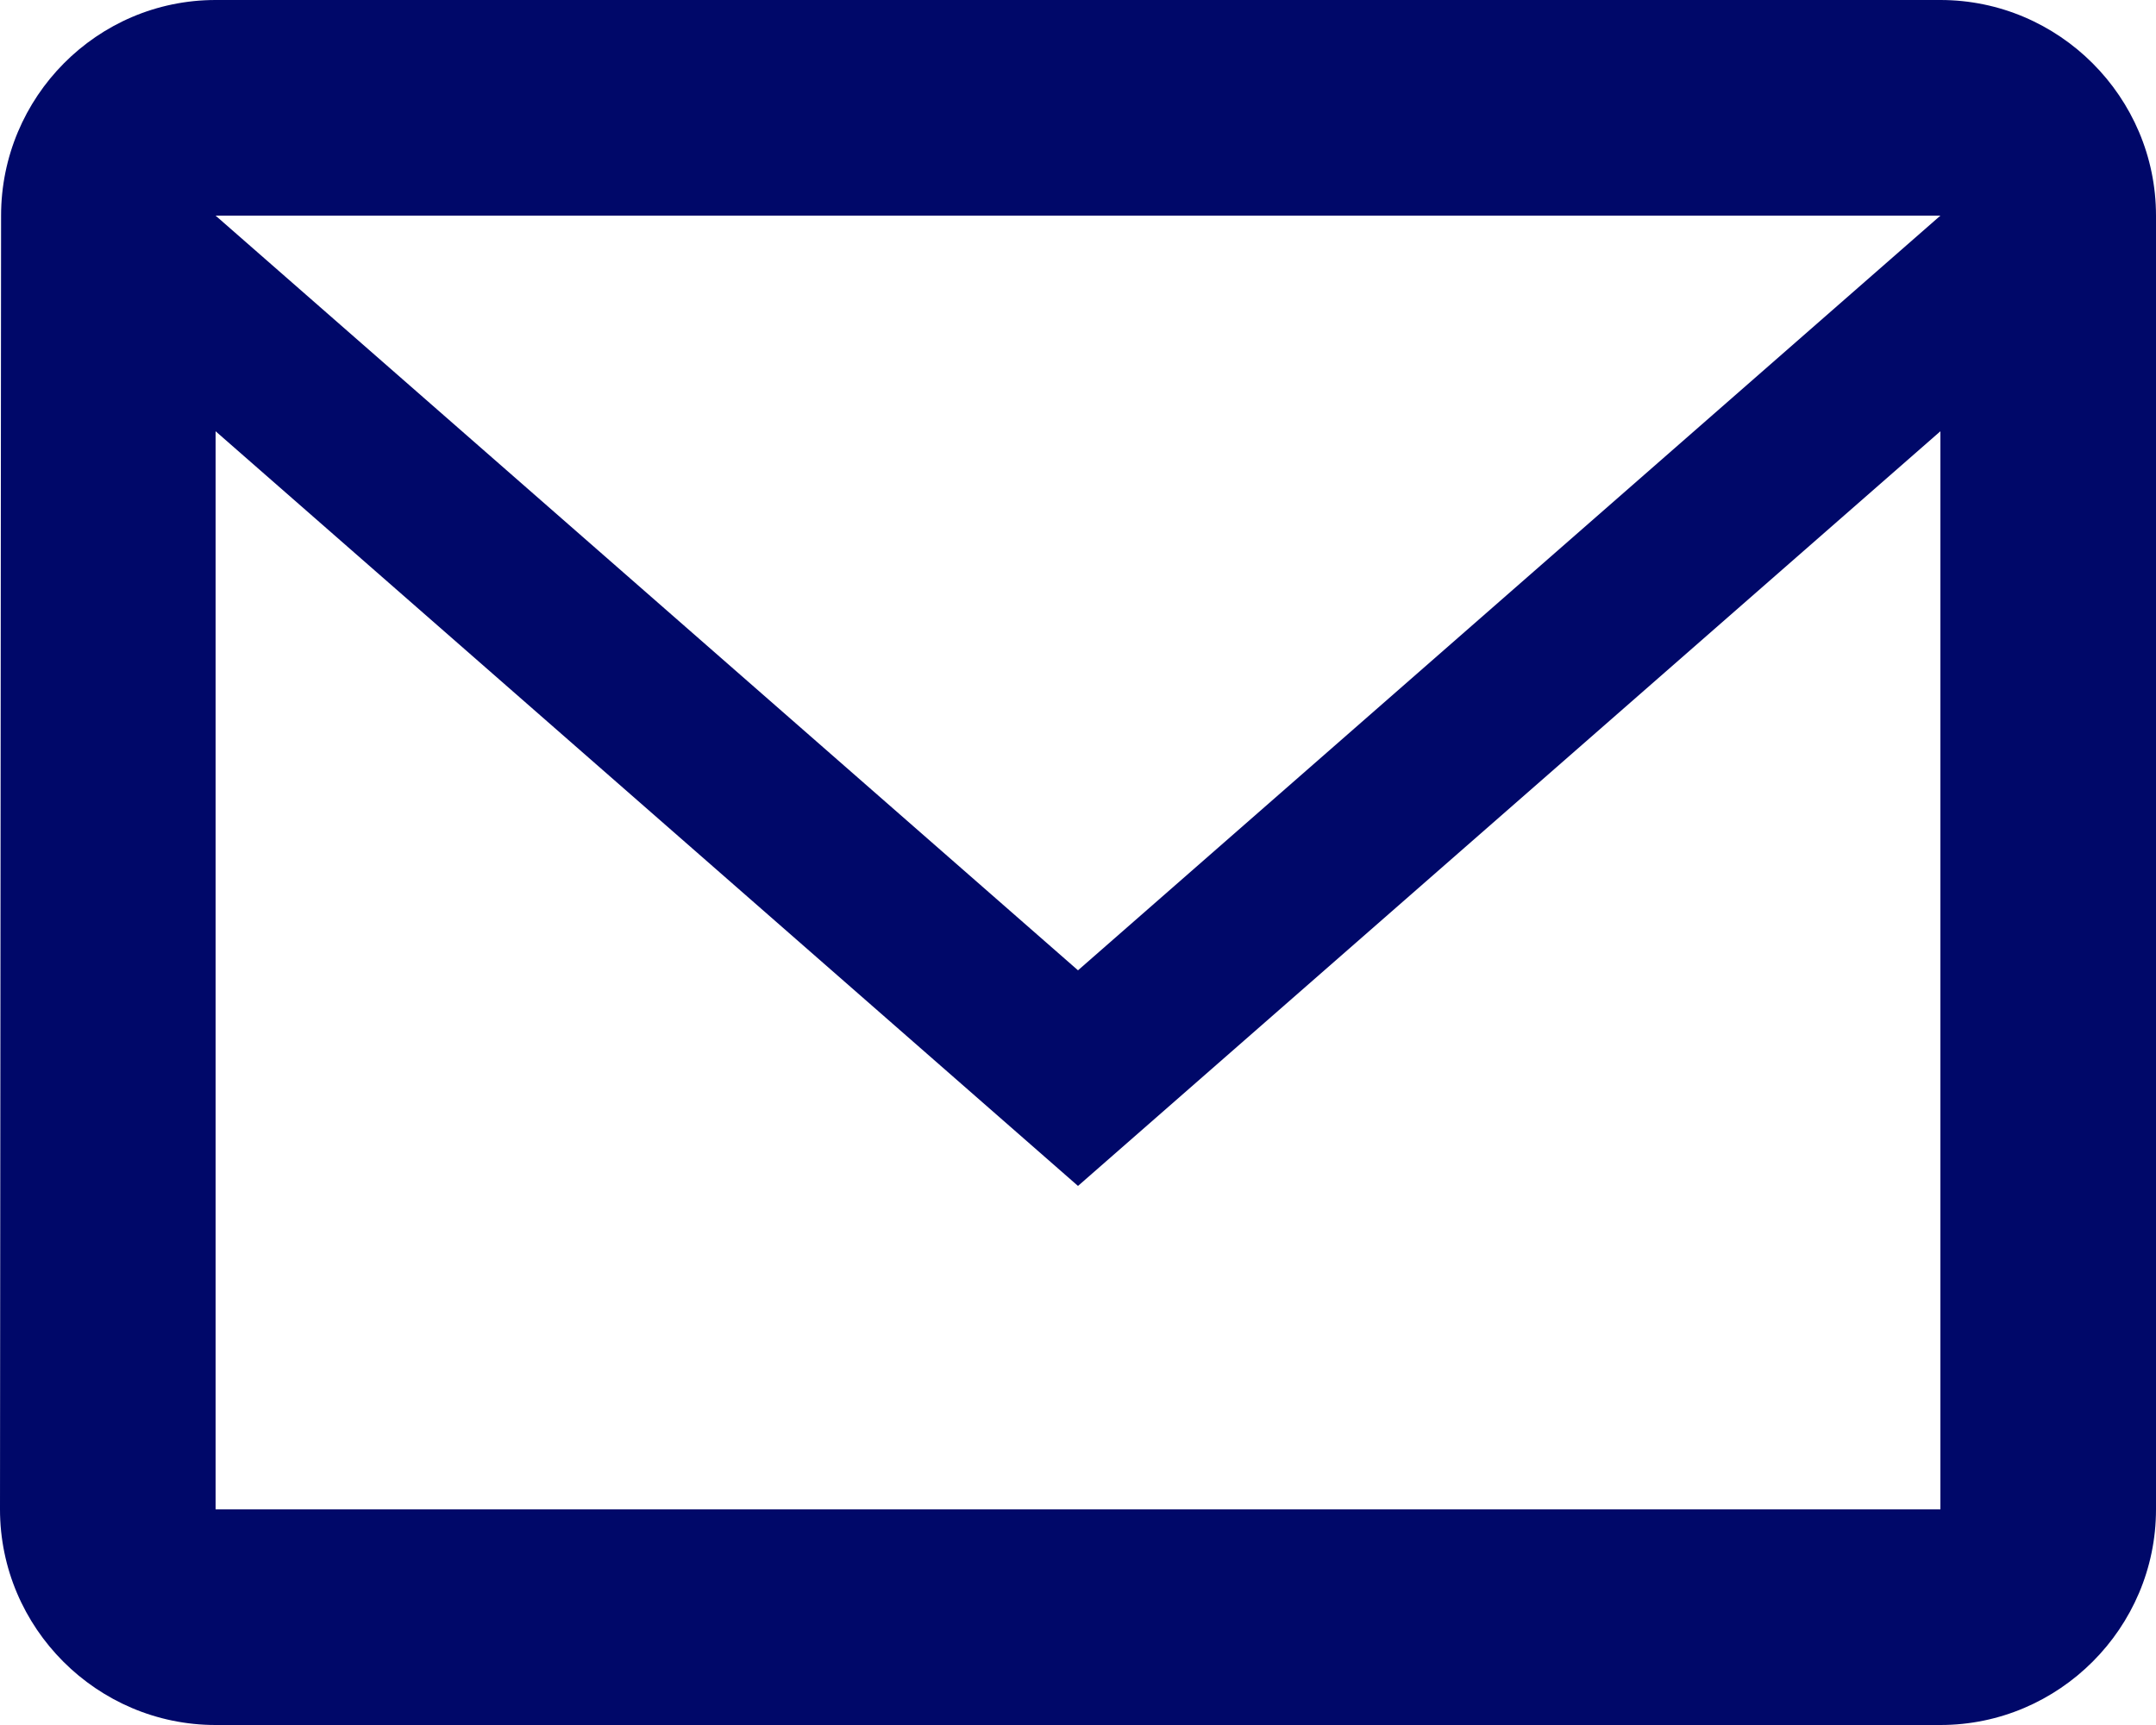
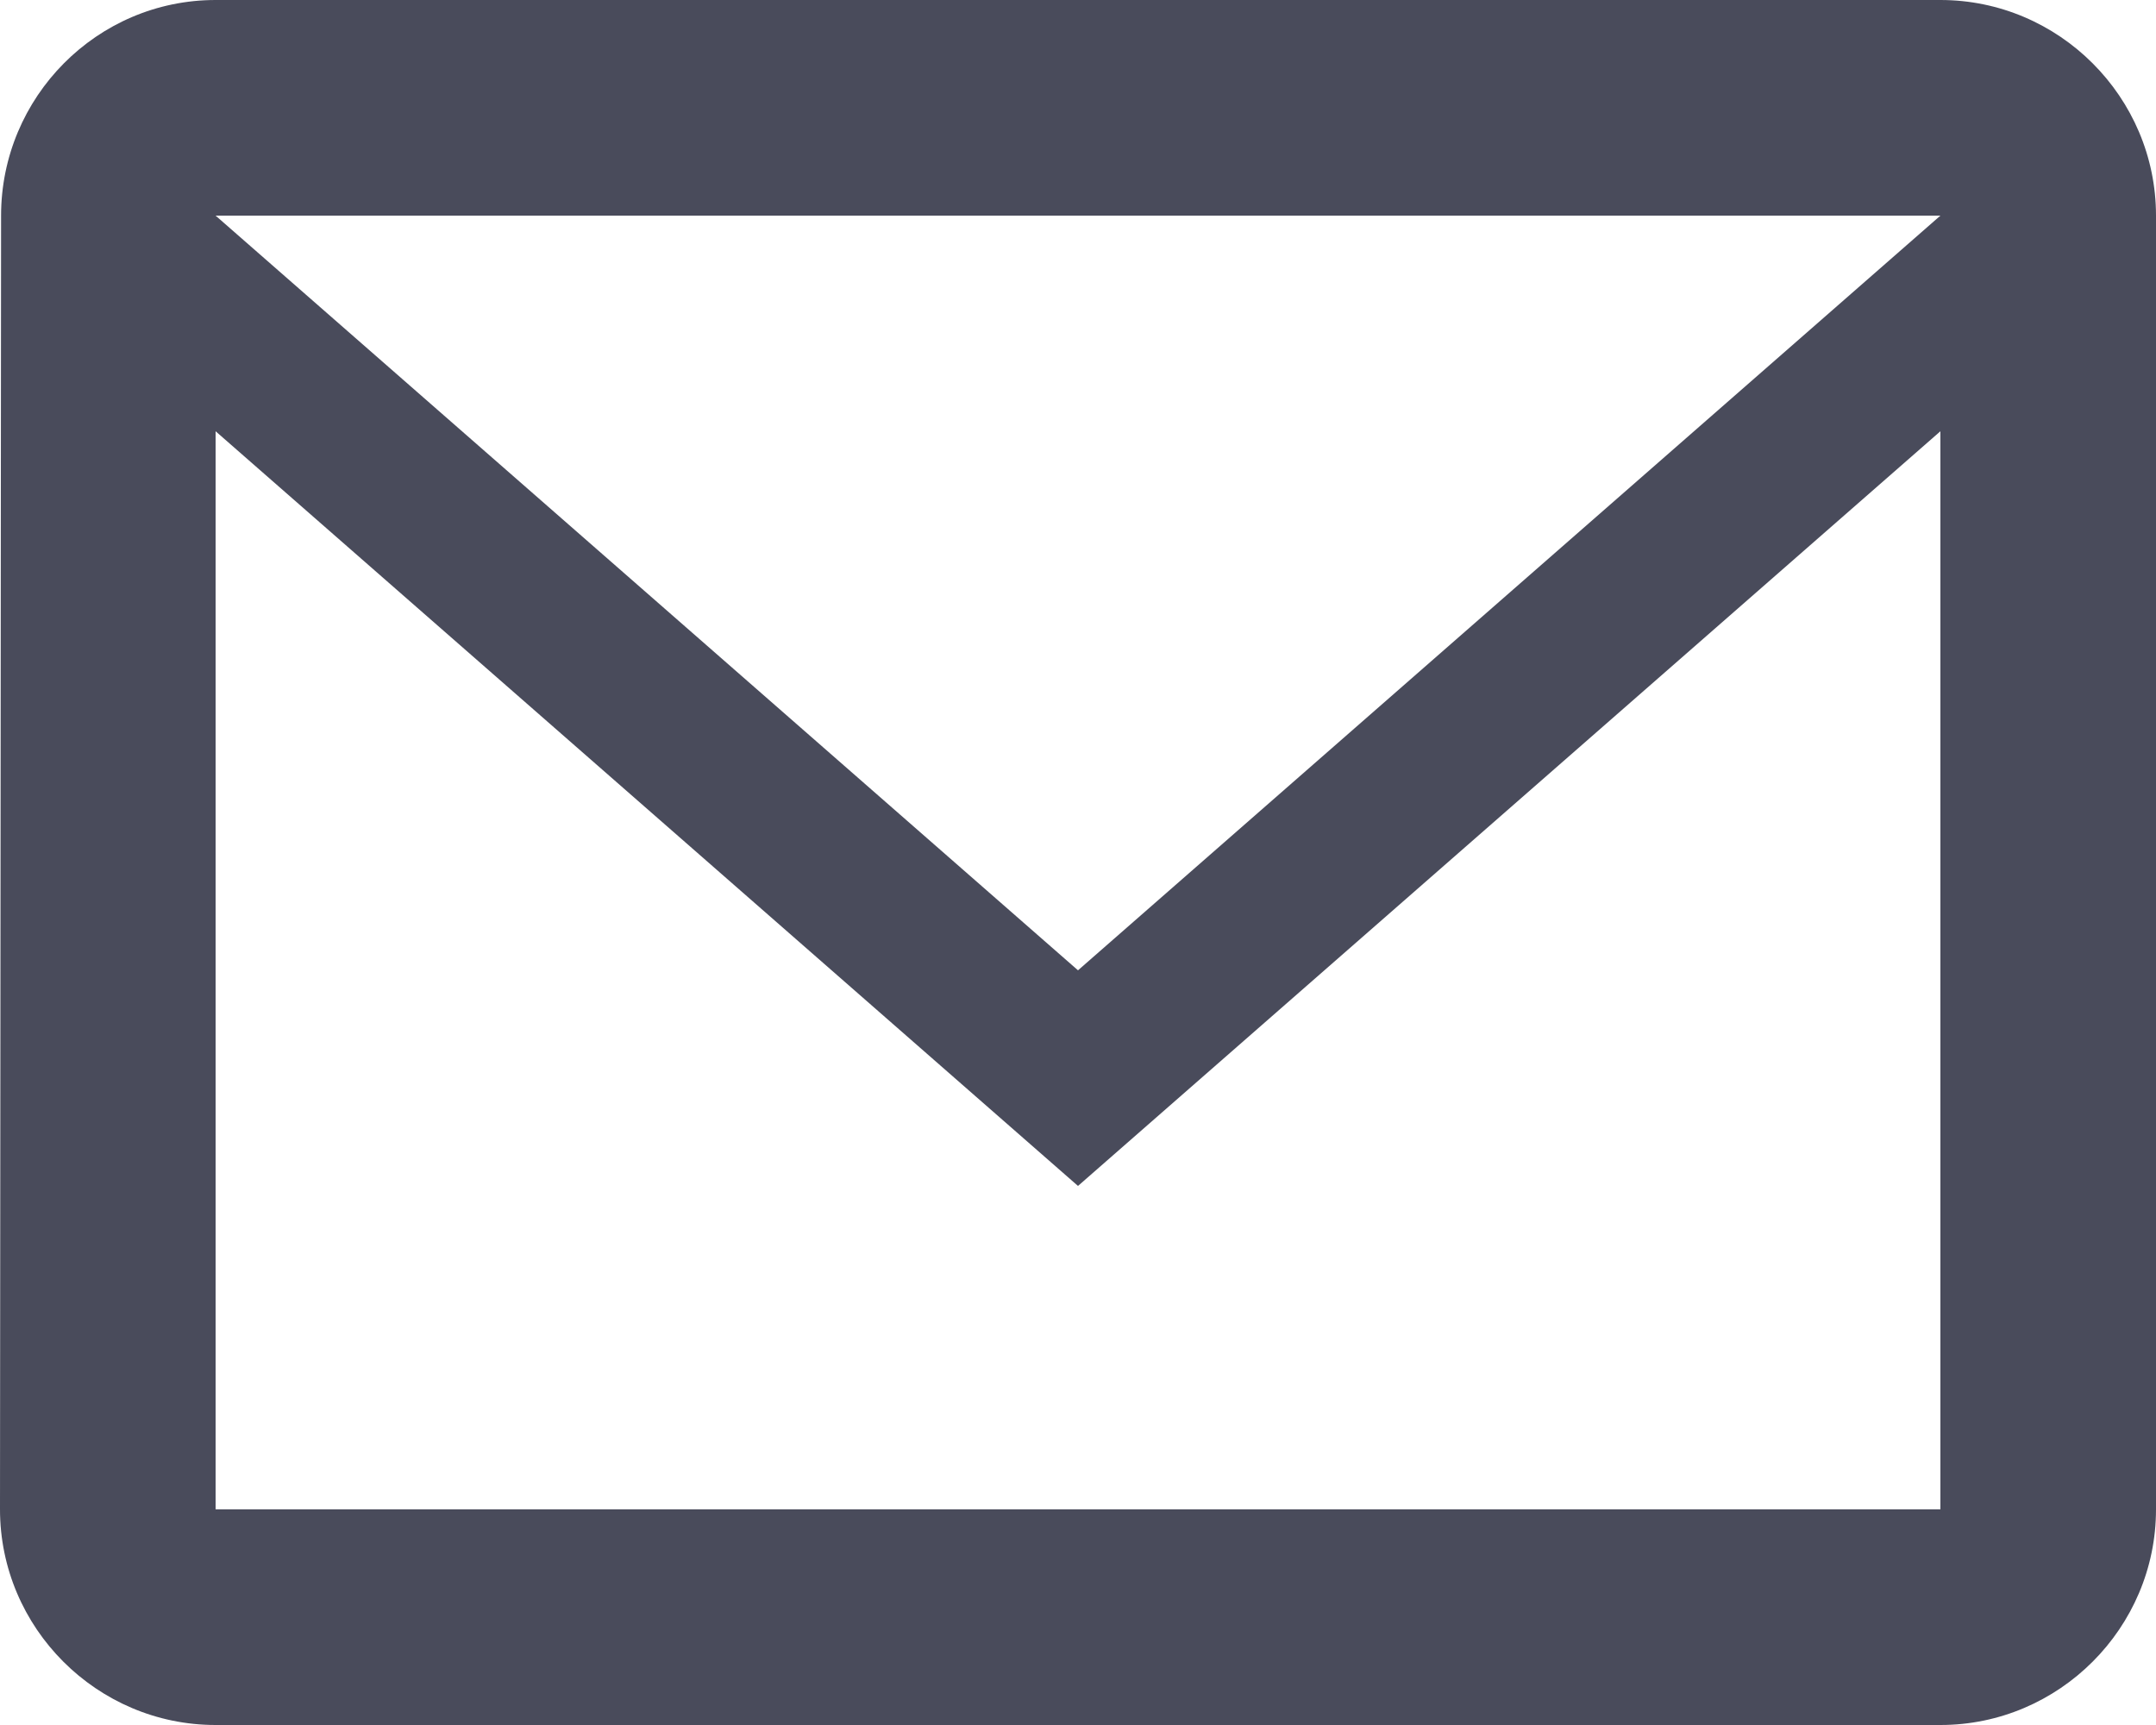
<svg xmlns="http://www.w3.org/2000/svg" width="20" height="16" viewBox="0 0 20 16" fill="none">
-   <path d="M18 0H2C0.9 0 0.01 0.9 0.01 2L0 14C0 15.1 0.9 16 2 16H18C19.1 16 20 15.1 20 14V2C20 0.9 19.1 0 18 0ZM18 14H2V4L10 11L18 4V14ZM10 9L2 2H18L10 9Z" fill="#000869" />
+   <path d="M18 0H2C0.9 0 0.01 0.9 0.01 2L0 14C0 15.1 0.9 16 2 16H18C19.1 16 20 15.1 20 14V2C20 0.9 19.1 0 18 0ZM18 14H2V4L10 11L18 4V14ZM10 9L2 2H18L10 9Z" fill="#494B5B" />
</svg>
